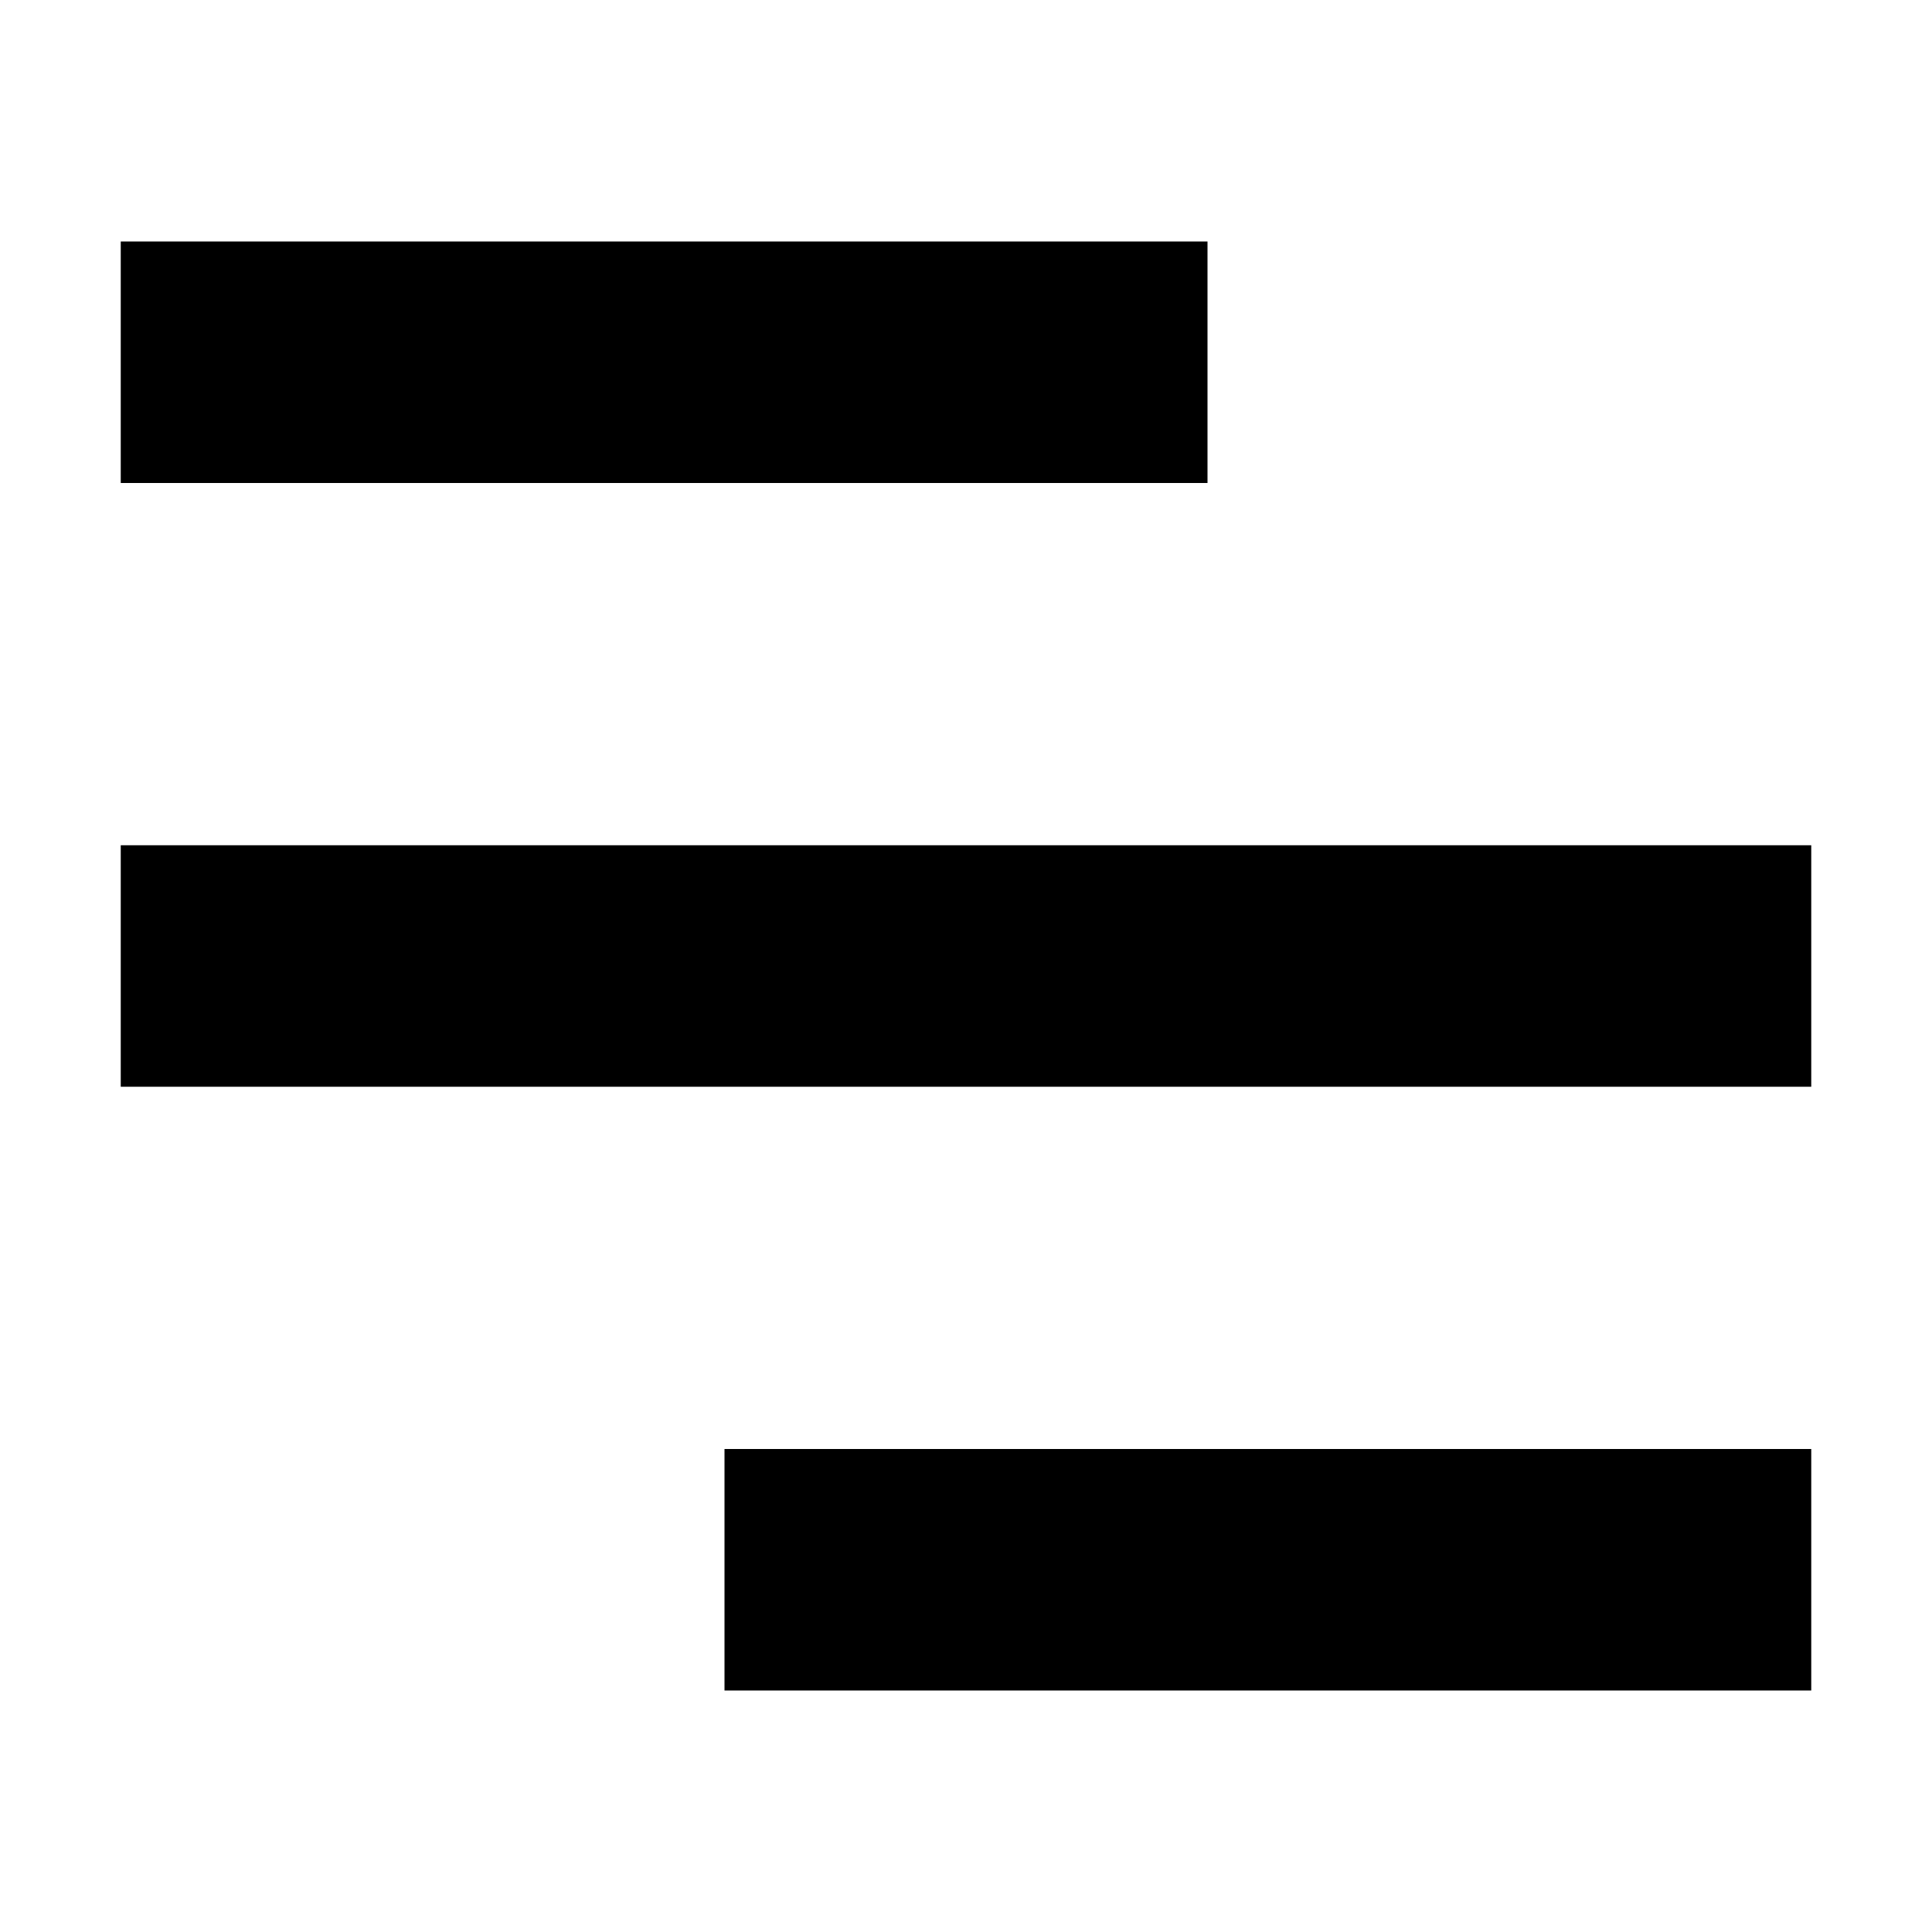
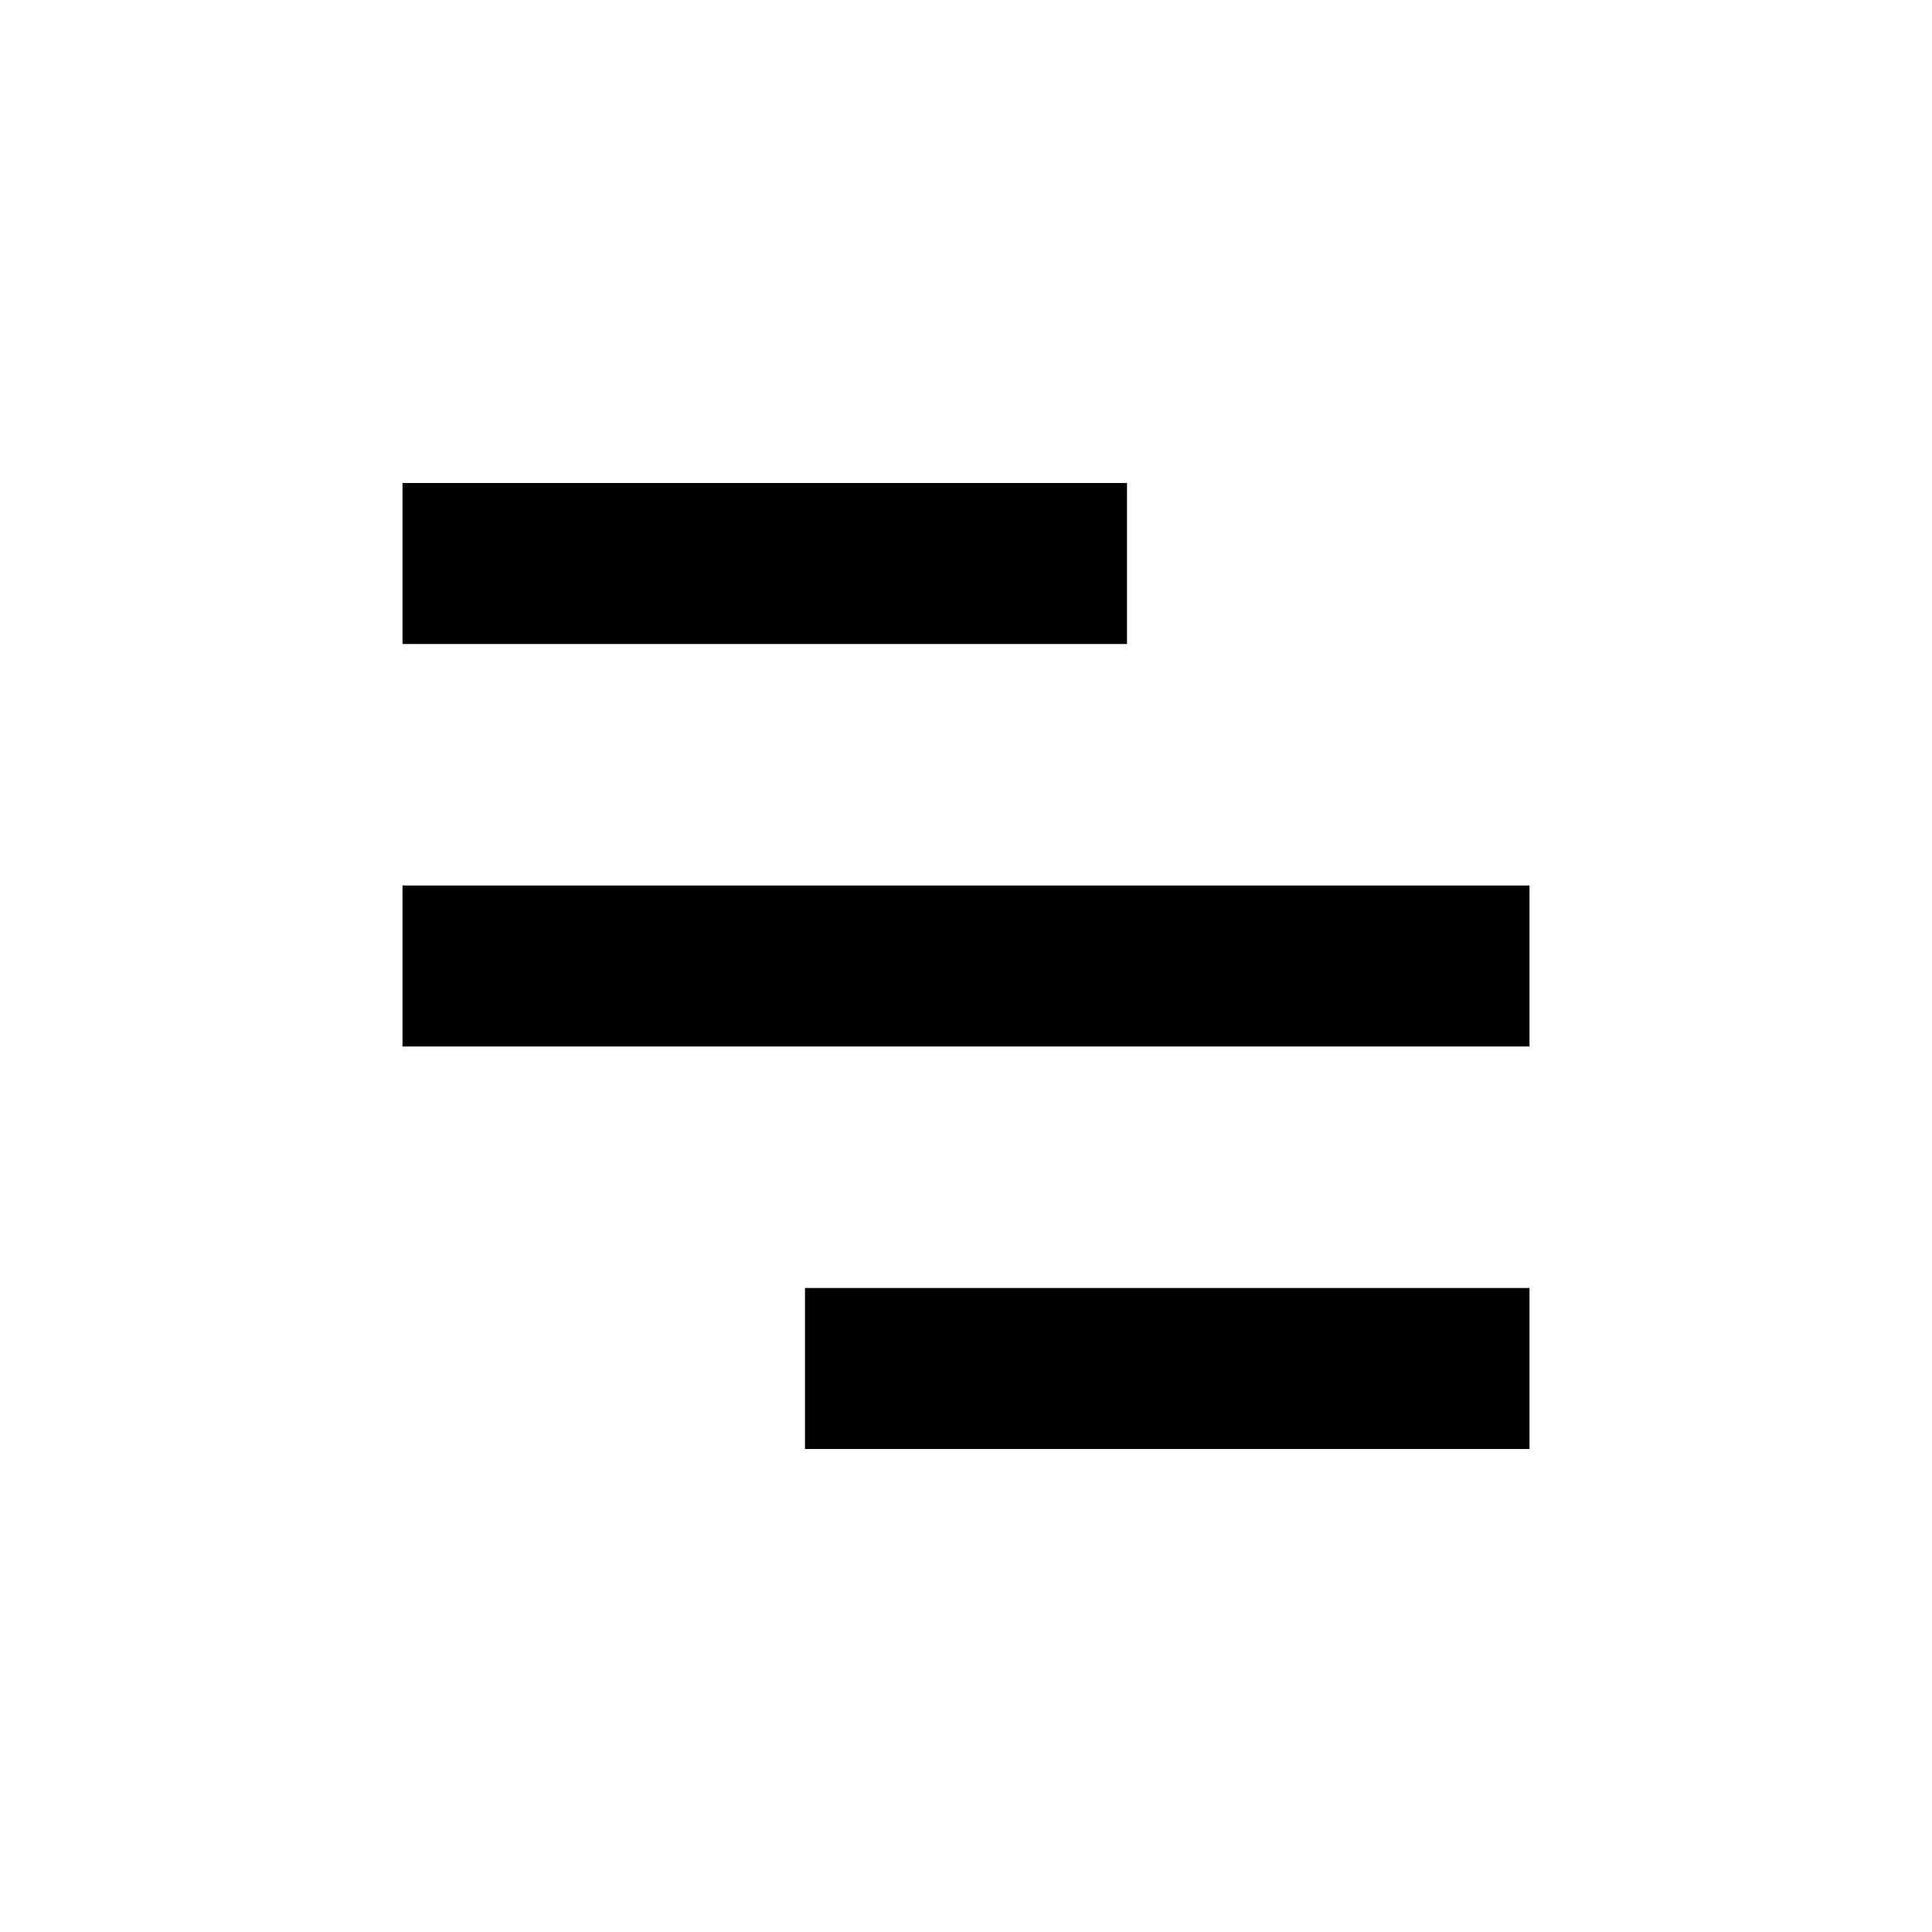
- <svg xmlns="http://www.w3.org/2000/svg" width="16" height="16" viewBox="0 0 16 16" fill="none">
-   <path fill-rule="evenodd" clip-rule="evenodd" d="M1 7H15V9H1V7Z" fill="black" />
-   <path fill-rule="evenodd" clip-rule="evenodd" d="M1 2H10V4H1V2Z" fill="black" />
-   <path fill-rule="evenodd" clip-rule="evenodd" d="M6 12H15V14H6V12Z" fill="black" />
+ <svg xmlns="http://www.w3.org/2000/svg" width="24" height="24" viewBox="0 0 24 24" fill="none">
+   <path d="M5 11H19V13H5V11Z" fill="black" />
+   <path d="M5 6H14V8H5V6Z" fill="black" />
+   <path d="M10 16H19V18H10V16Z" fill="black" />
</svg>
